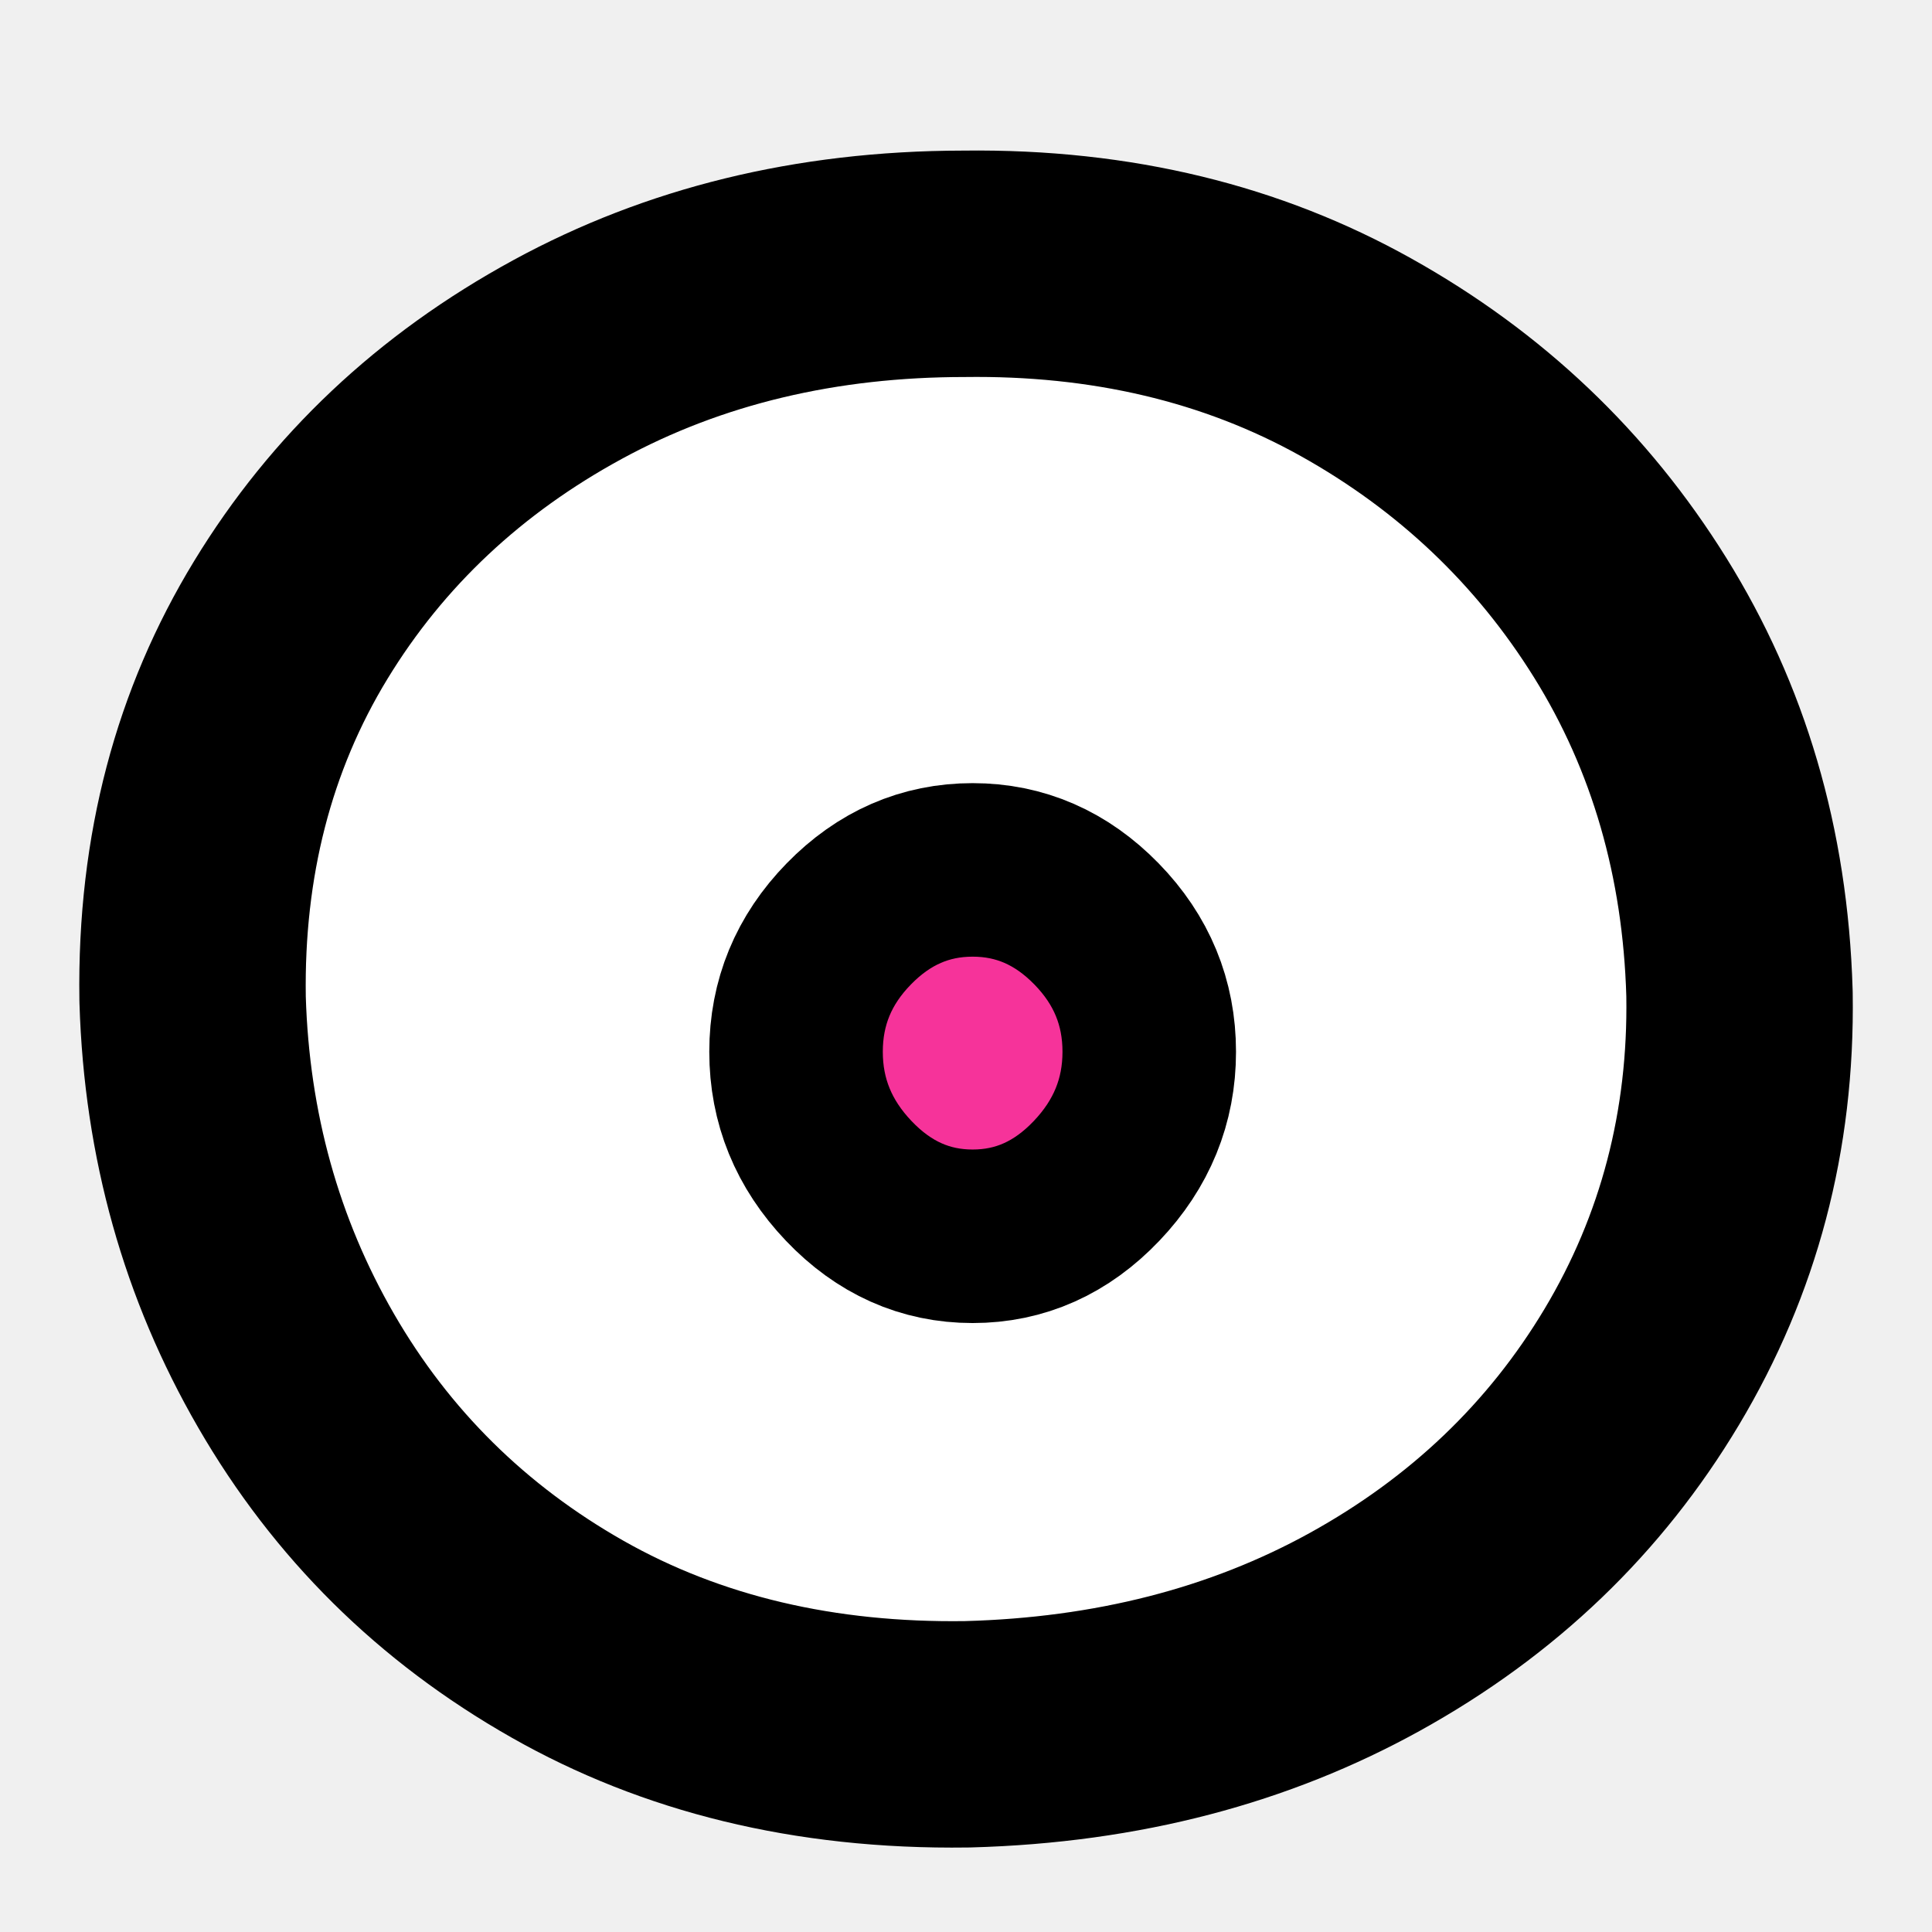
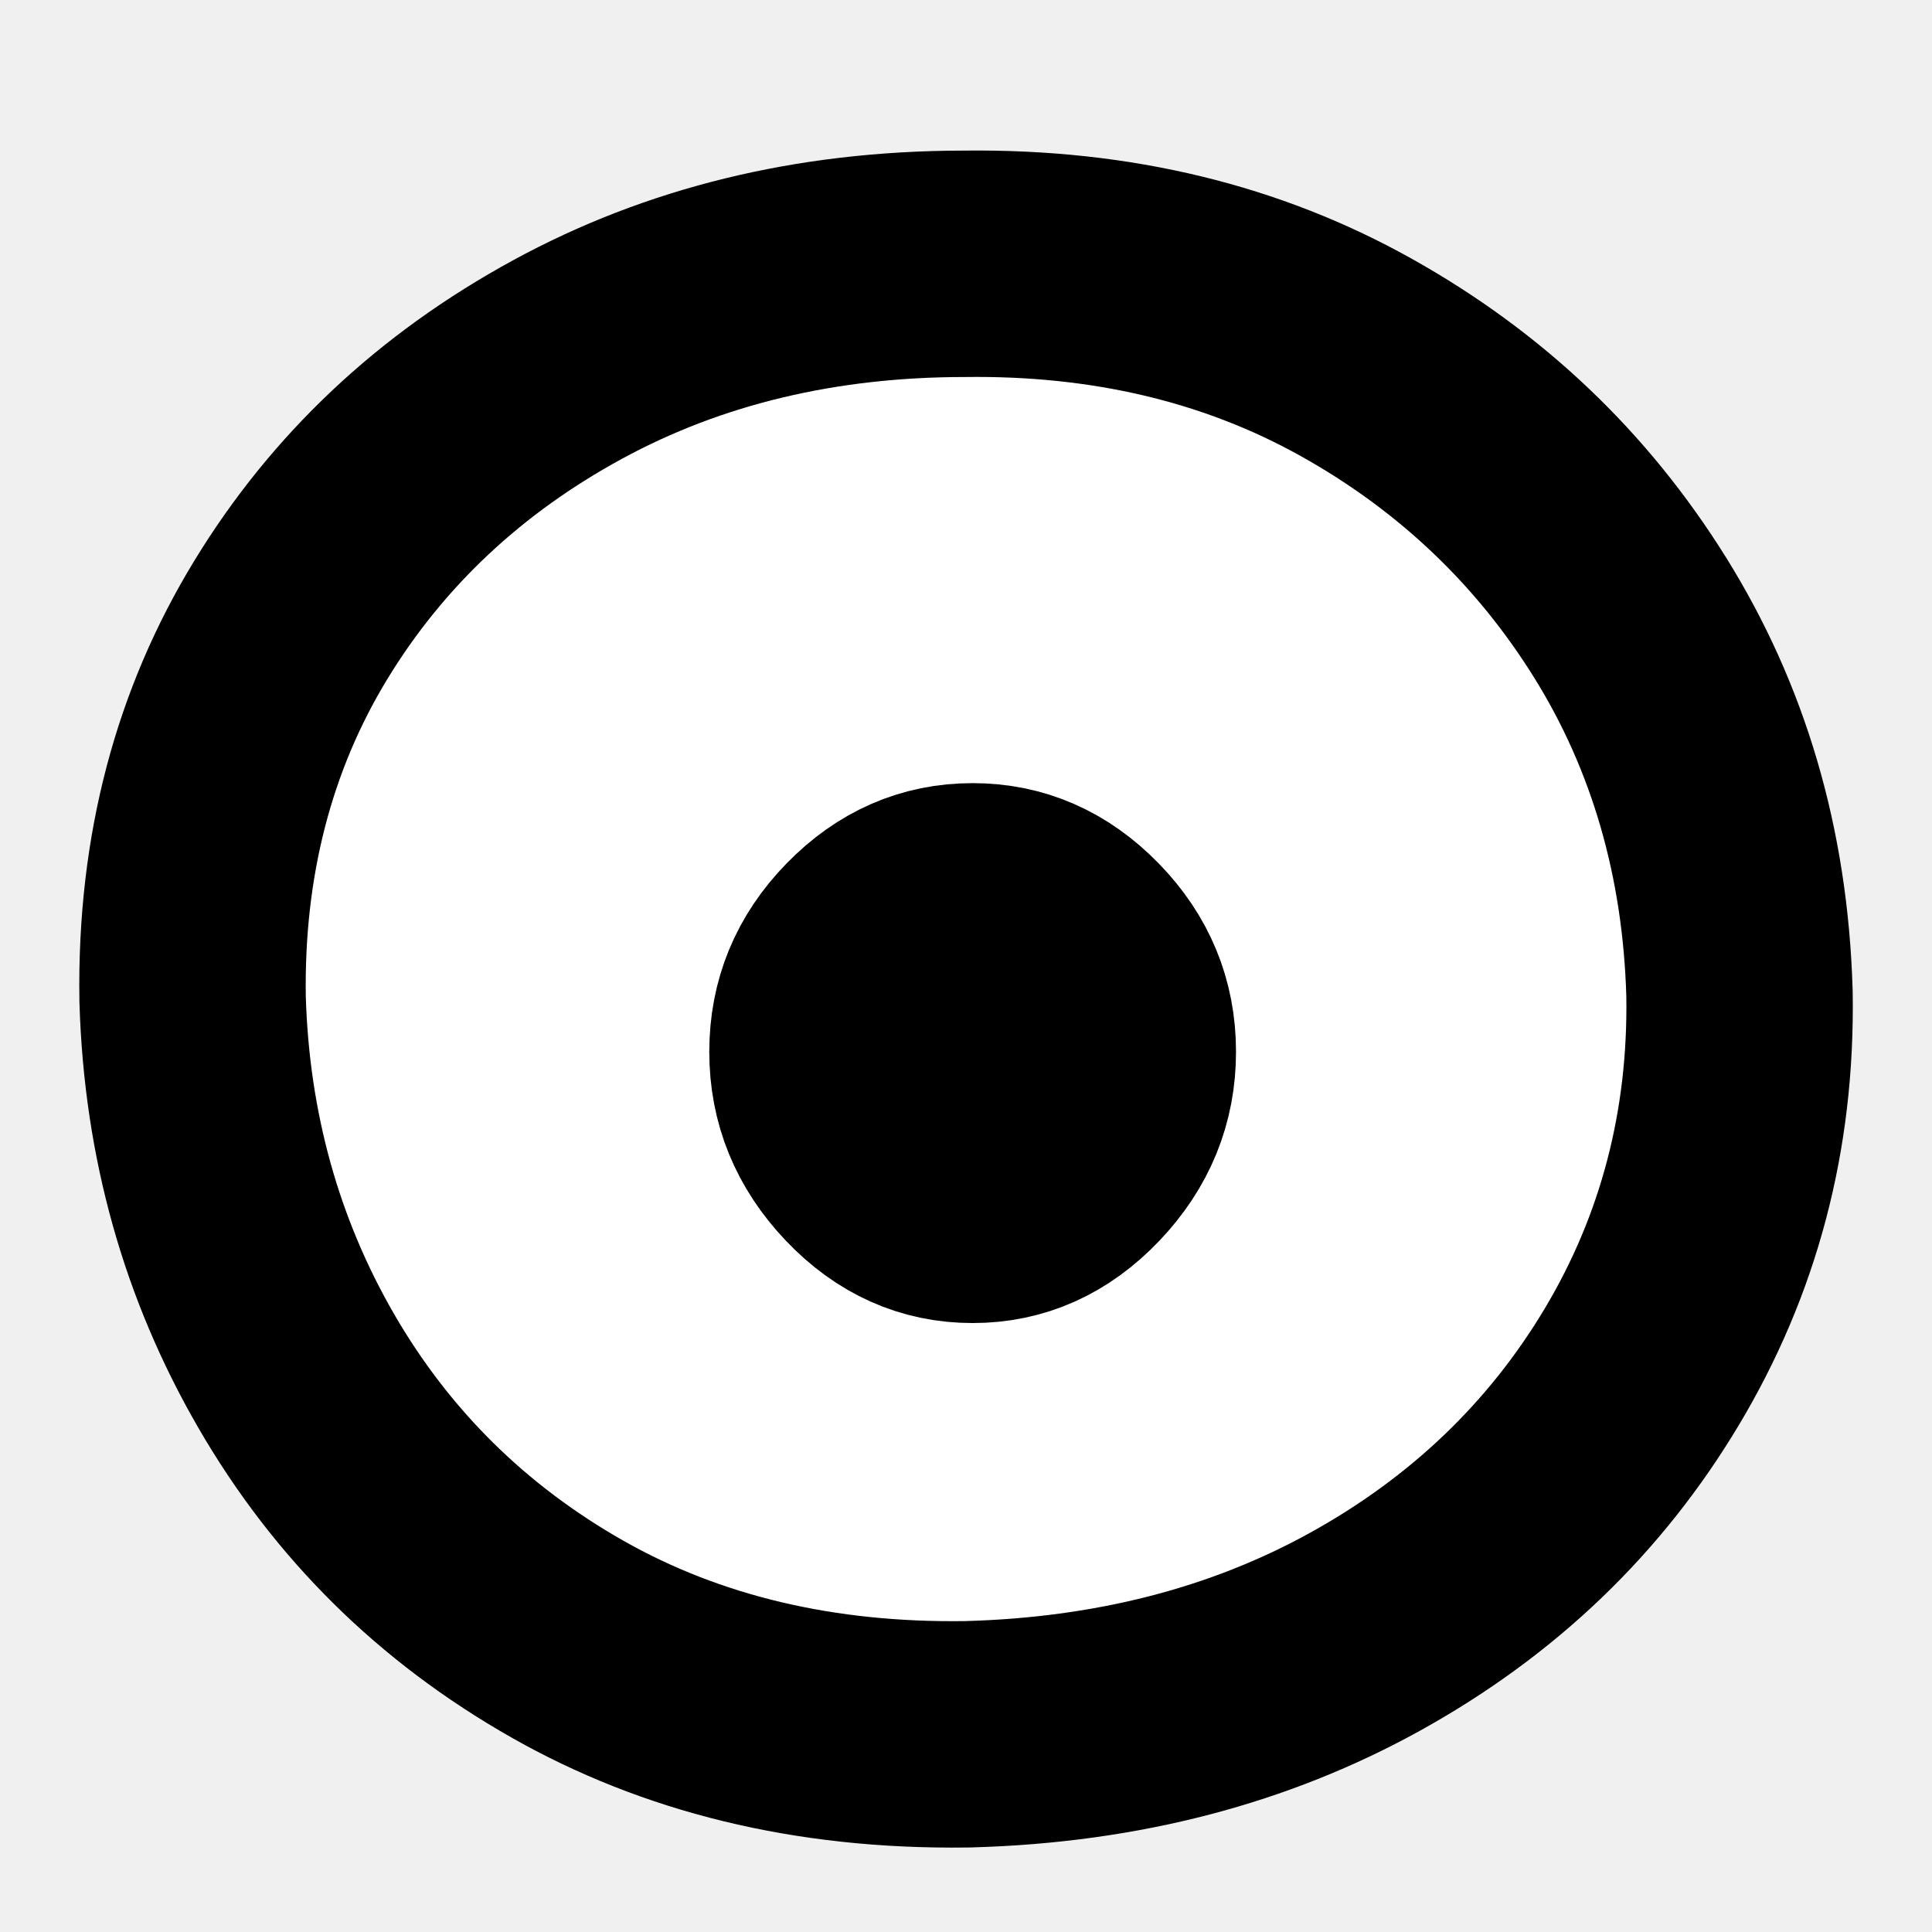
<svg xmlns="http://www.w3.org/2000/svg" width="100%" height="100%" viewBox="0 0 512 512" version="1.1" xml:space="preserve" style="fill-rule:evenodd;clip-rule:evenodd;stroke-linejoin:round;stroke-miterlimit:2;">
  <g transform="matrix(1,0,0,1,-2.48824,-554.407)">
    <g id="logomark-light" transform="matrix(1.27941,0,0,1.35134,906.734,827.598)">
      <rect x="-706.77" y="-202.163" width="400.186" height="378.882" style="fill:none;" />
      <g transform="matrix(4.85082,0,0,4.85082,1920.8,464.152)">
        <g transform="matrix(0.781613,0,0,0.740005,-706.77,-202.163)">
          <path d="M263.929,176.134C256.825,176.23 250.609,174.766 245.281,171.742C239.953,168.718 235.777,164.59 232.753,159.358C229.729,154.126 228.121,148.342 227.929,142.006C227.833,135.478 229.321,129.694 232.393,124.654C235.465,119.614 239.737,115.606 245.209,112.63C250.681,109.654 256.921,108.166 263.929,108.166C270.841,108.07 276.961,109.51 282.289,112.486C287.617,115.462 291.865,119.494 295.033,124.582C298.201,129.67 299.881,135.478 300.073,142.006C300.169,148.246 298.681,153.934 295.609,159.07C292.537,164.206 288.265,168.286 282.793,171.31C277.321,174.334 271.033,175.942 263.929,176.134Z" style="fill:white;fill-rule:nonzero;" />
          <path d="M264.096,188.502C254.591,188.631 246.304,186.545 239.175,182.499C231.886,178.362 226.181,172.706 222.044,165.548C218.004,158.56 215.822,150.844 215.565,142.381C215.563,142.317 215.562,142.252 215.561,142.188C215.428,133.16 217.582,125.187 221.831,118.217C226.026,111.335 231.827,105.828 239.299,101.764C246.483,97.857 254.651,95.81 263.841,95.797C273.063,95.682 281.207,97.714 288.32,101.688C295.521,105.709 301.251,111.169 305.533,118.044C309.827,124.941 312.176,132.794 312.436,141.643C312.438,141.7 312.439,141.758 312.44,141.816C312.573,150.451 310.475,158.312 306.224,165.419C302.035,172.422 296.236,178.013 288.775,182.136C281.658,186.069 273.503,188.249 264.263,188.499C264.207,188.5 264.151,188.501 264.096,188.502ZM263.929,176.134C271.033,175.942 277.321,174.334 282.793,171.31C288.265,168.286 292.537,164.206 295.609,159.07C298.681,153.934 300.169,148.246 300.073,142.006C299.881,135.478 298.201,129.67 295.033,124.582C291.865,119.494 287.617,115.462 282.289,112.486C276.961,109.51 270.841,108.07 263.929,108.166C256.921,108.166 250.681,109.654 245.209,112.63C239.737,115.606 235.465,119.614 232.393,124.654C229.321,129.694 227.833,135.478 227.929,142.006C228.121,148.342 229.729,154.126 232.753,159.358C235.777,164.59 239.953,168.718 245.281,171.742C250.609,174.766 256.825,176.23 263.929,176.134Z" />
        </g>
        <g transform="matrix(0.781613,0,0,0.740005,-706.77,-202.163)">
-           <path d="M264.361,155.11C261.769,155.11 259.513,154.102 257.593,152.086C255.673,150.07 254.713,147.718 254.713,145.03C254.713,142.342 255.673,140.014 257.593,138.046C259.513,136.078 261.769,135.094 264.361,135.094C266.953,135.094 269.209,136.078 271.129,138.046C273.049,140.014 274.009,142.342 274.009,145.03C274.009,147.718 273.049,150.07 271.129,152.086C269.209,154.102 266.953,155.11 264.361,155.11Z" style="fill:rgb(246,51,154);stroke:black;stroke-width:9.48px;" />
+           <path d="M264.361,155.11C261.769,155.11 259.513,154.102 257.593,152.086C255.673,150.07 254.713,147.718 254.713,145.03C254.713,142.342 255.673,140.014 257.593,138.046C259.513,136.078 261.769,135.094 264.361,135.094C266.953,135.094 269.209,136.078 271.129,138.046C273.049,140.014 274.009,142.342 274.009,145.03C274.009,147.718 273.049,150.07 271.129,152.086C269.209,154.102 266.953,155.11 264.361,155.11Z" style="fill:oklch(59.2% 0.249 0.584);stroke:black;stroke-width:9.48px;" />
        </g>
      </g>
    </g>
  </g>
</svg>
